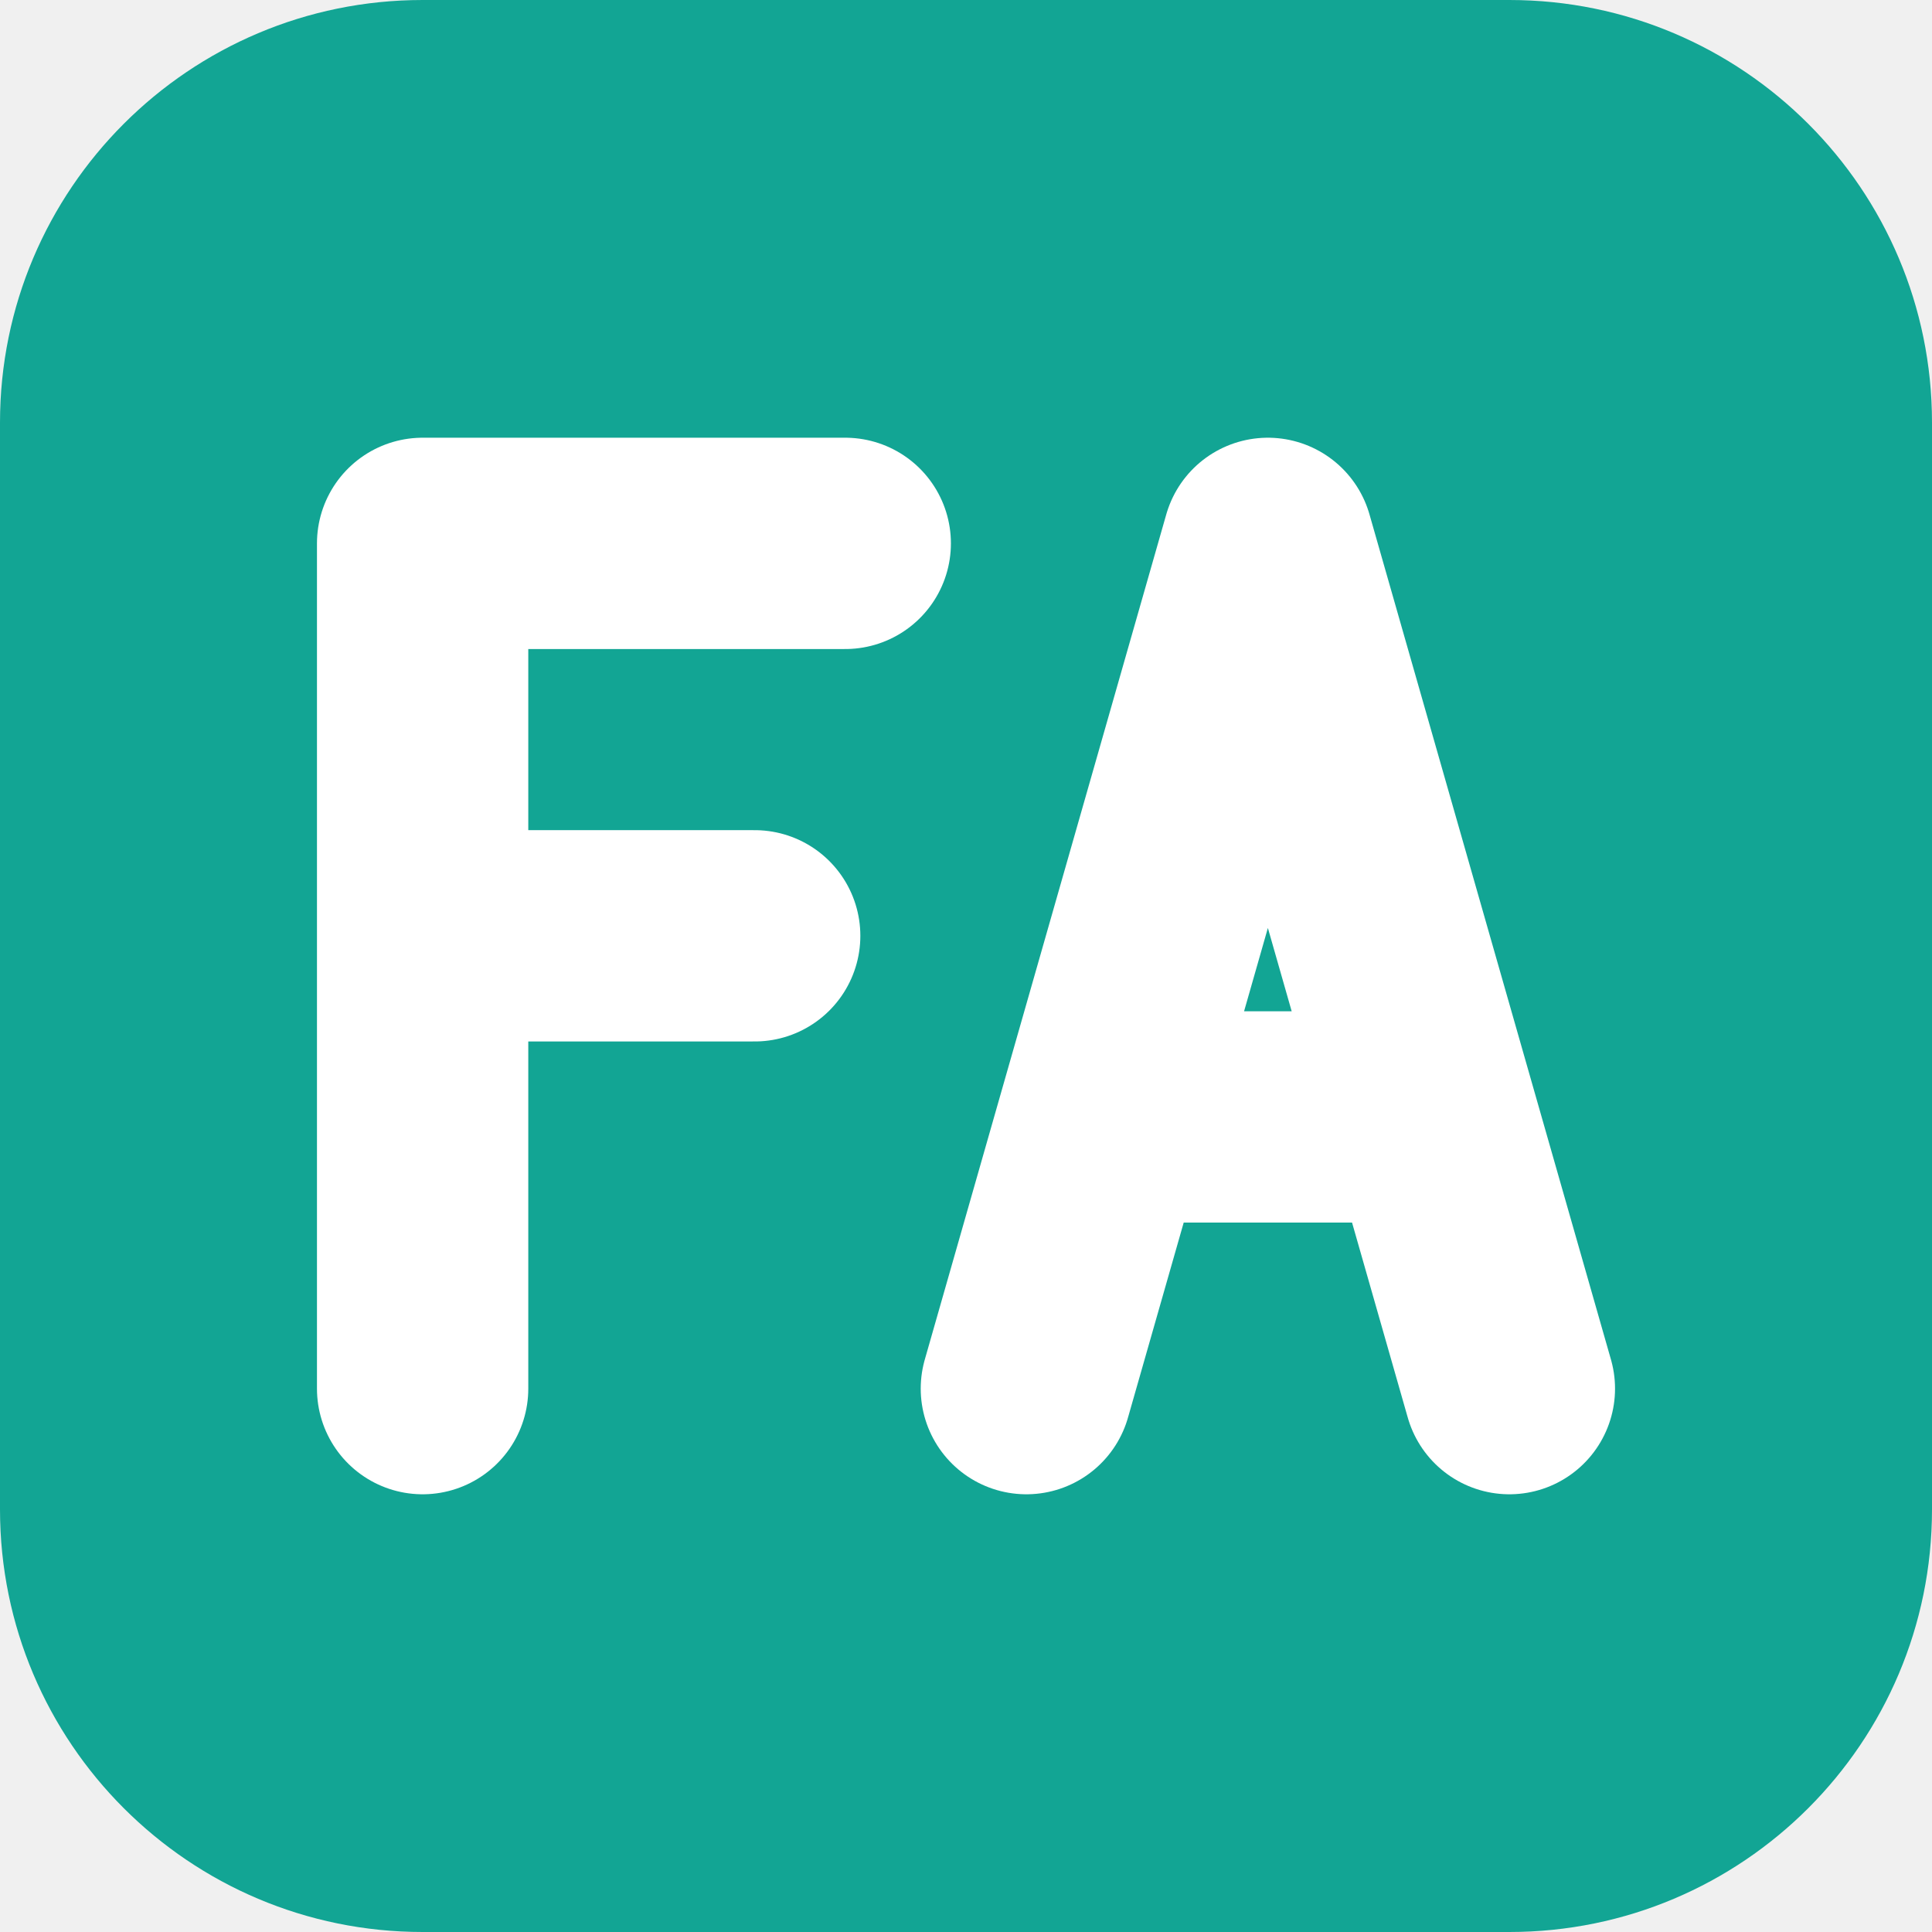
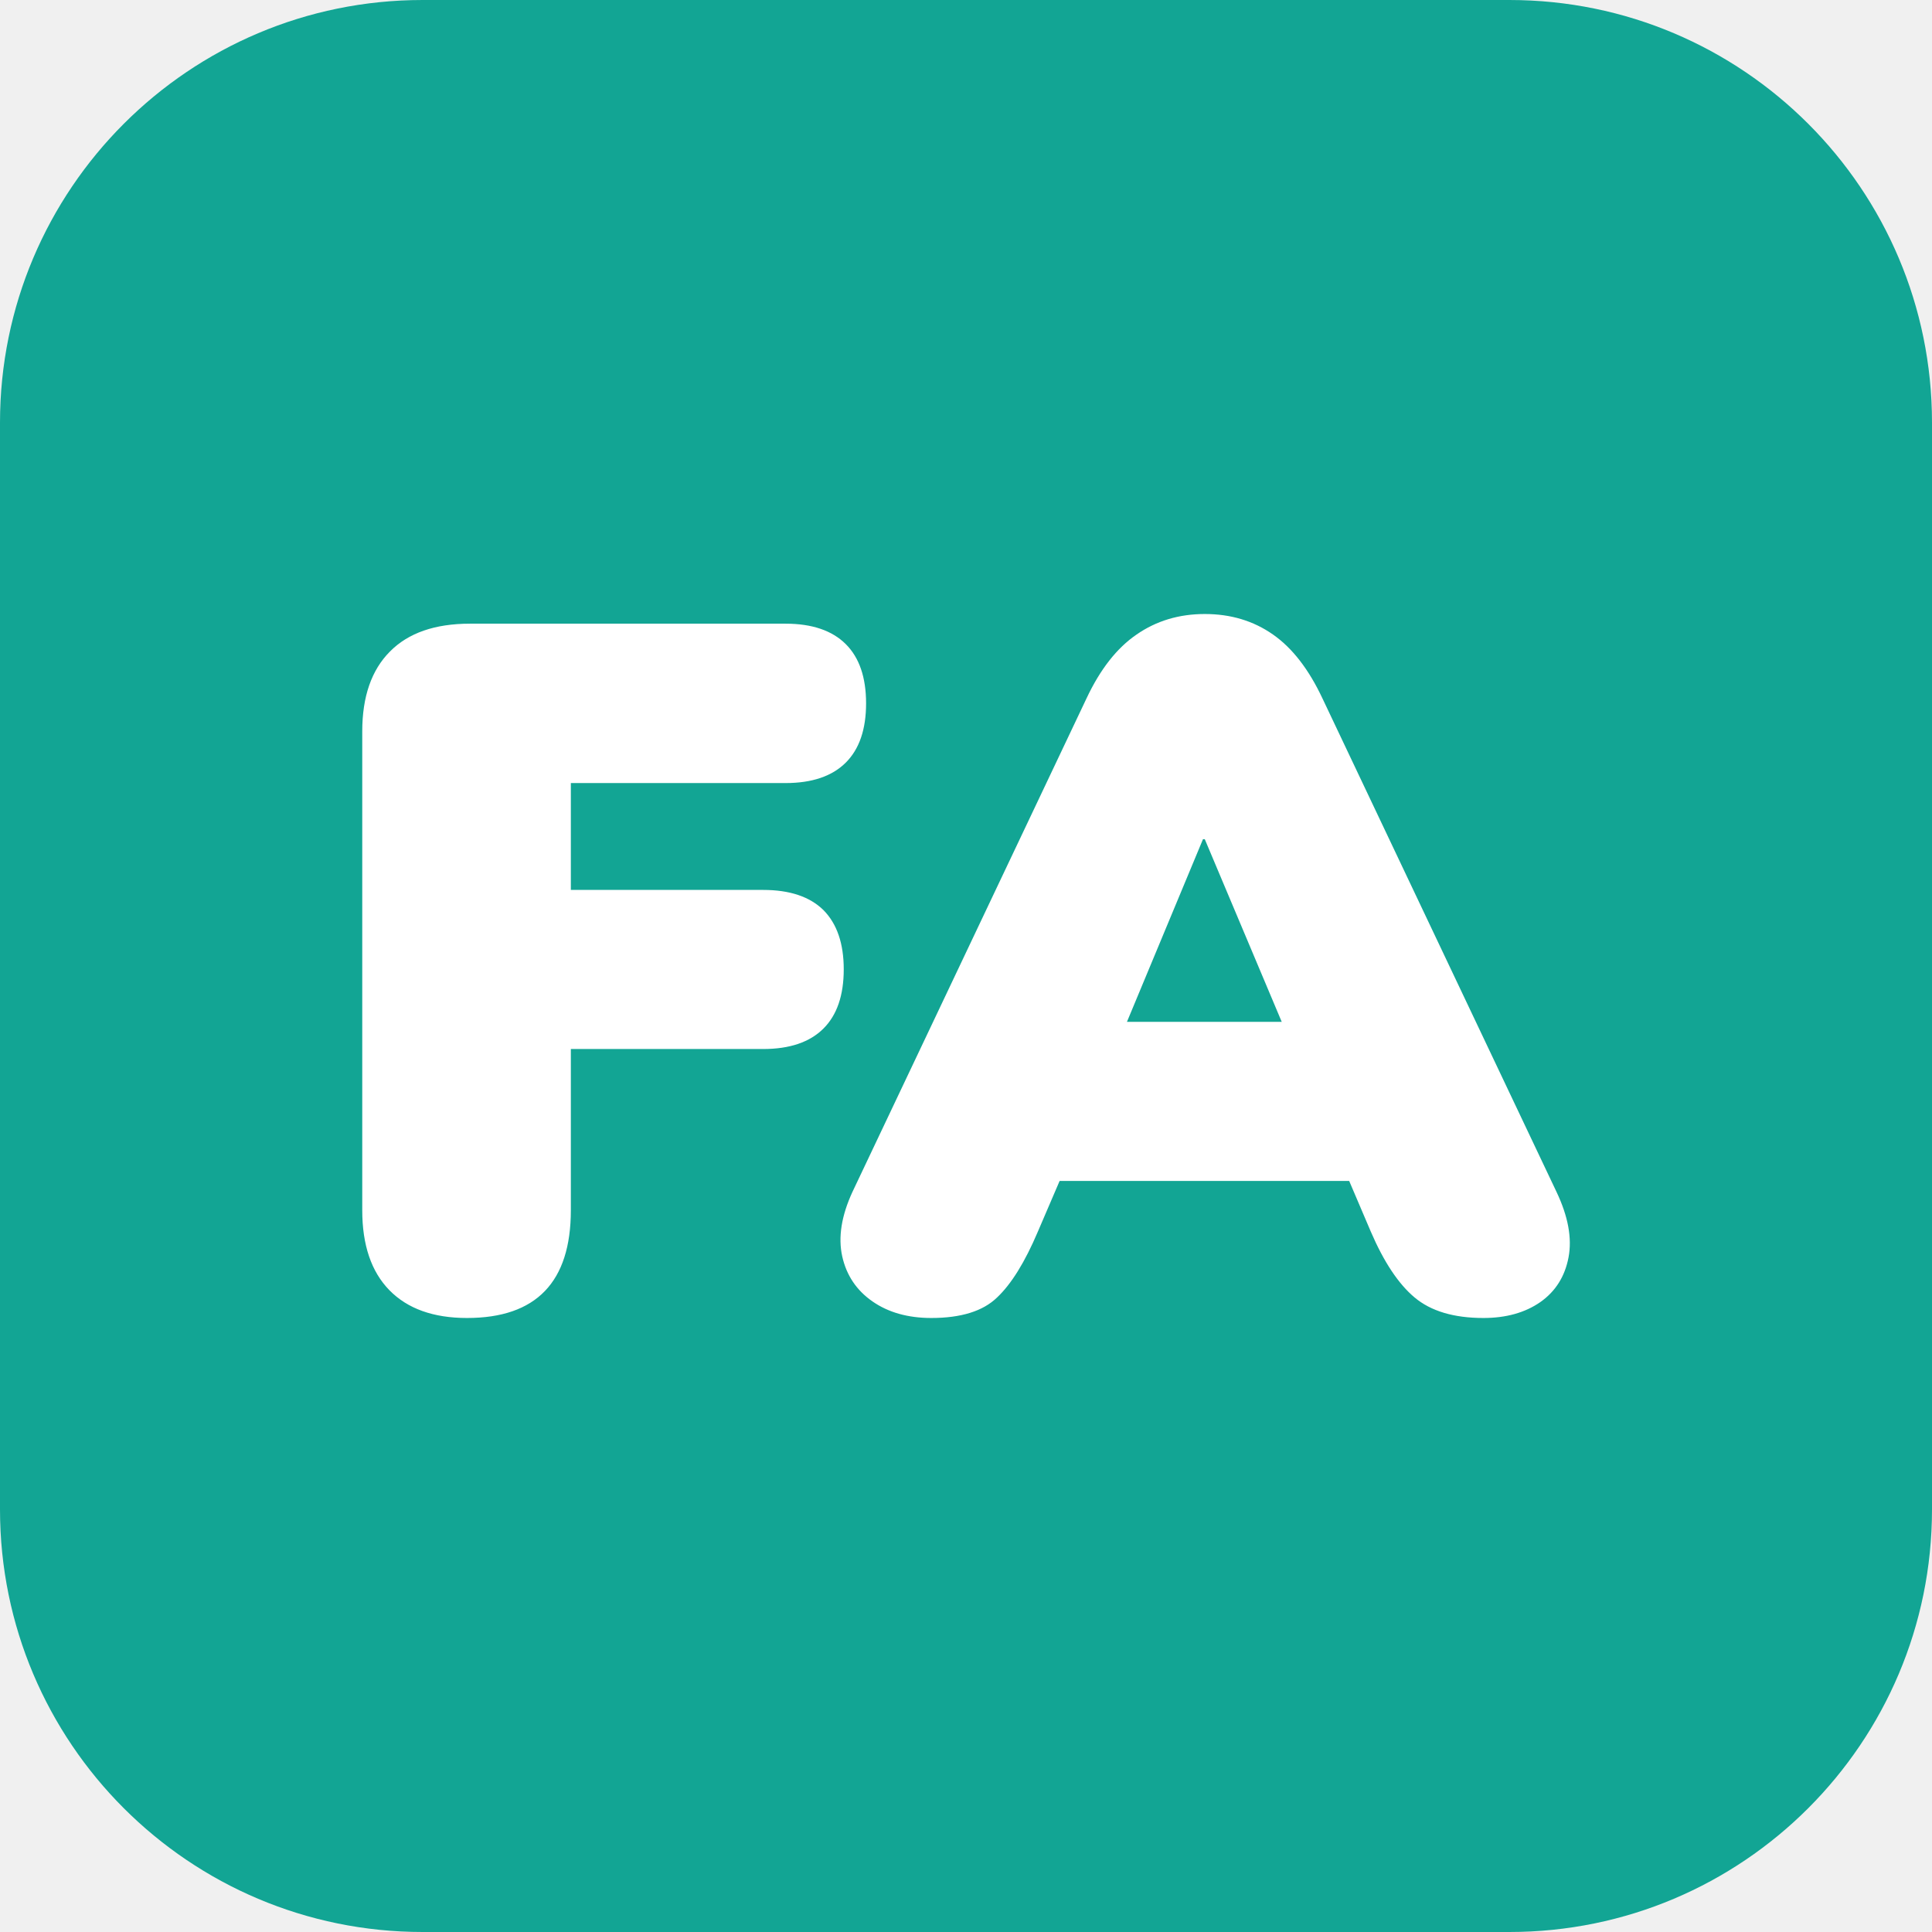
<svg xmlns="http://www.w3.org/2000/svg" viewBox="0 0 64 64">
  <rect width="64" height="64" rx="14" fill="#12a594" />
-   <path transform="translate(0 0) scale(1)" d="M14 46V18h14M14 31h11M34 46l8-28 8 28M37 37h10" fill="none" stroke="#ffffff" stroke-width="7" stroke-linecap="round" stroke-linejoin="round" />
+   <path transform="translate(0 0) scale(1)" d="M15.47 43.66Q13.8 43.66 12.9 42.74Q12 41.82 12 40.09V24.23Q12 22.5 12.92 21.58Q13.83 20.66 15.57 20.66H26.02Q27.34 20.66 28.02 21.34Q28.69 22.01 28.69 23.3Q28.69 24.59 28.02 25.26Q27.34 25.94 26.02 25.94H18.91V29.48H25.28Q26.6 29.48 27.28 30.15Q27.95 30.83 27.95 32.11Q27.95 33.4 27.28 34.07Q26.6 34.75 25.28 34.75H18.91V40.09Q18.91 43.66 15.47 43.66ZM30.85 43.66Q29.69 43.66 28.9 43.11Q28.11 42.56 27.9 41.62Q27.69 40.67 28.24 39.48L35.99 23.14Q36.67 21.69 37.65 21.02Q38.63 20.34 39.91 20.34Q41.2 20.34 42.17 21.02Q43.13 21.69 43.81 23.14L51.56 39.48Q52.14 40.7 51.96 41.65Q51.78 42.6 51.03 43.13Q50.27 43.66 49.14 43.66Q47.67 43.66 46.86 42.98Q46.06 42.31 45.41 40.8L43.87 37.19L46.44 39.12H33.35L35.93 37.19L34.38 40.8Q33.74 42.31 33.03 42.98Q32.33 43.66 30.85 43.66ZM39.85 27.8 36.57 35.68 35.61 33.85H44.19L43.23 35.68L39.91 27.8H39.85Z" fill="#ffffff" />
</svg>
